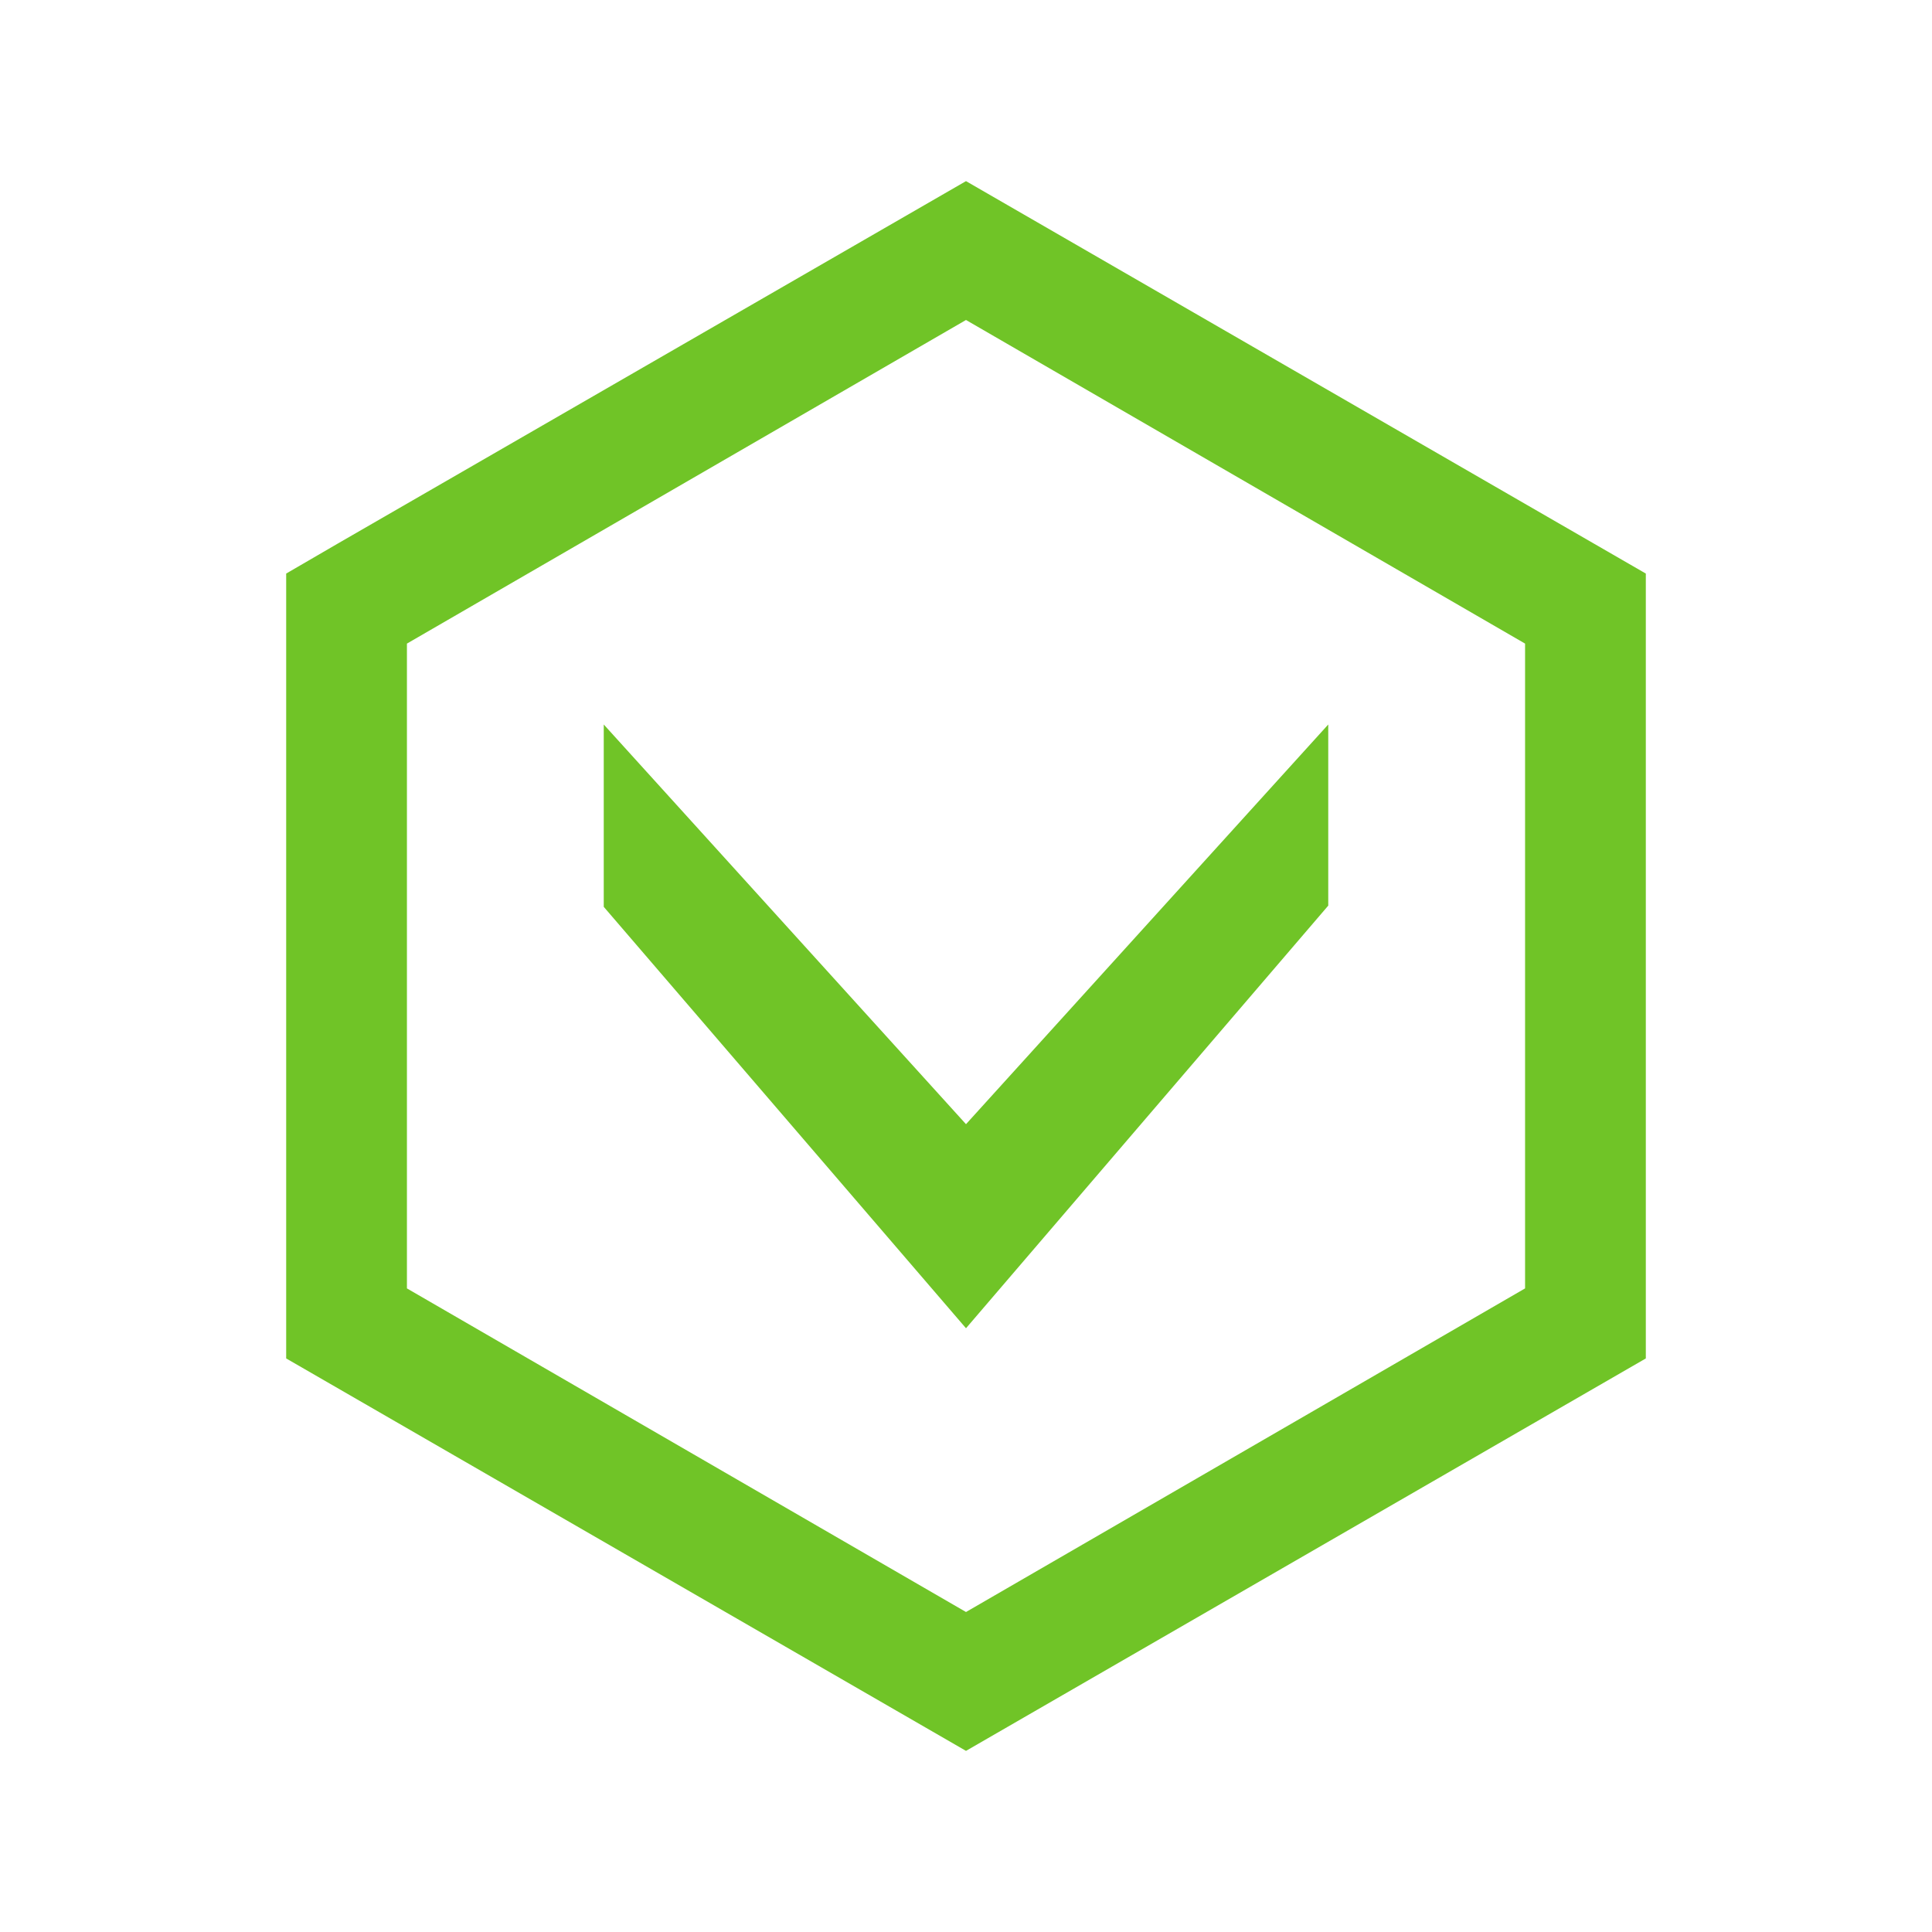
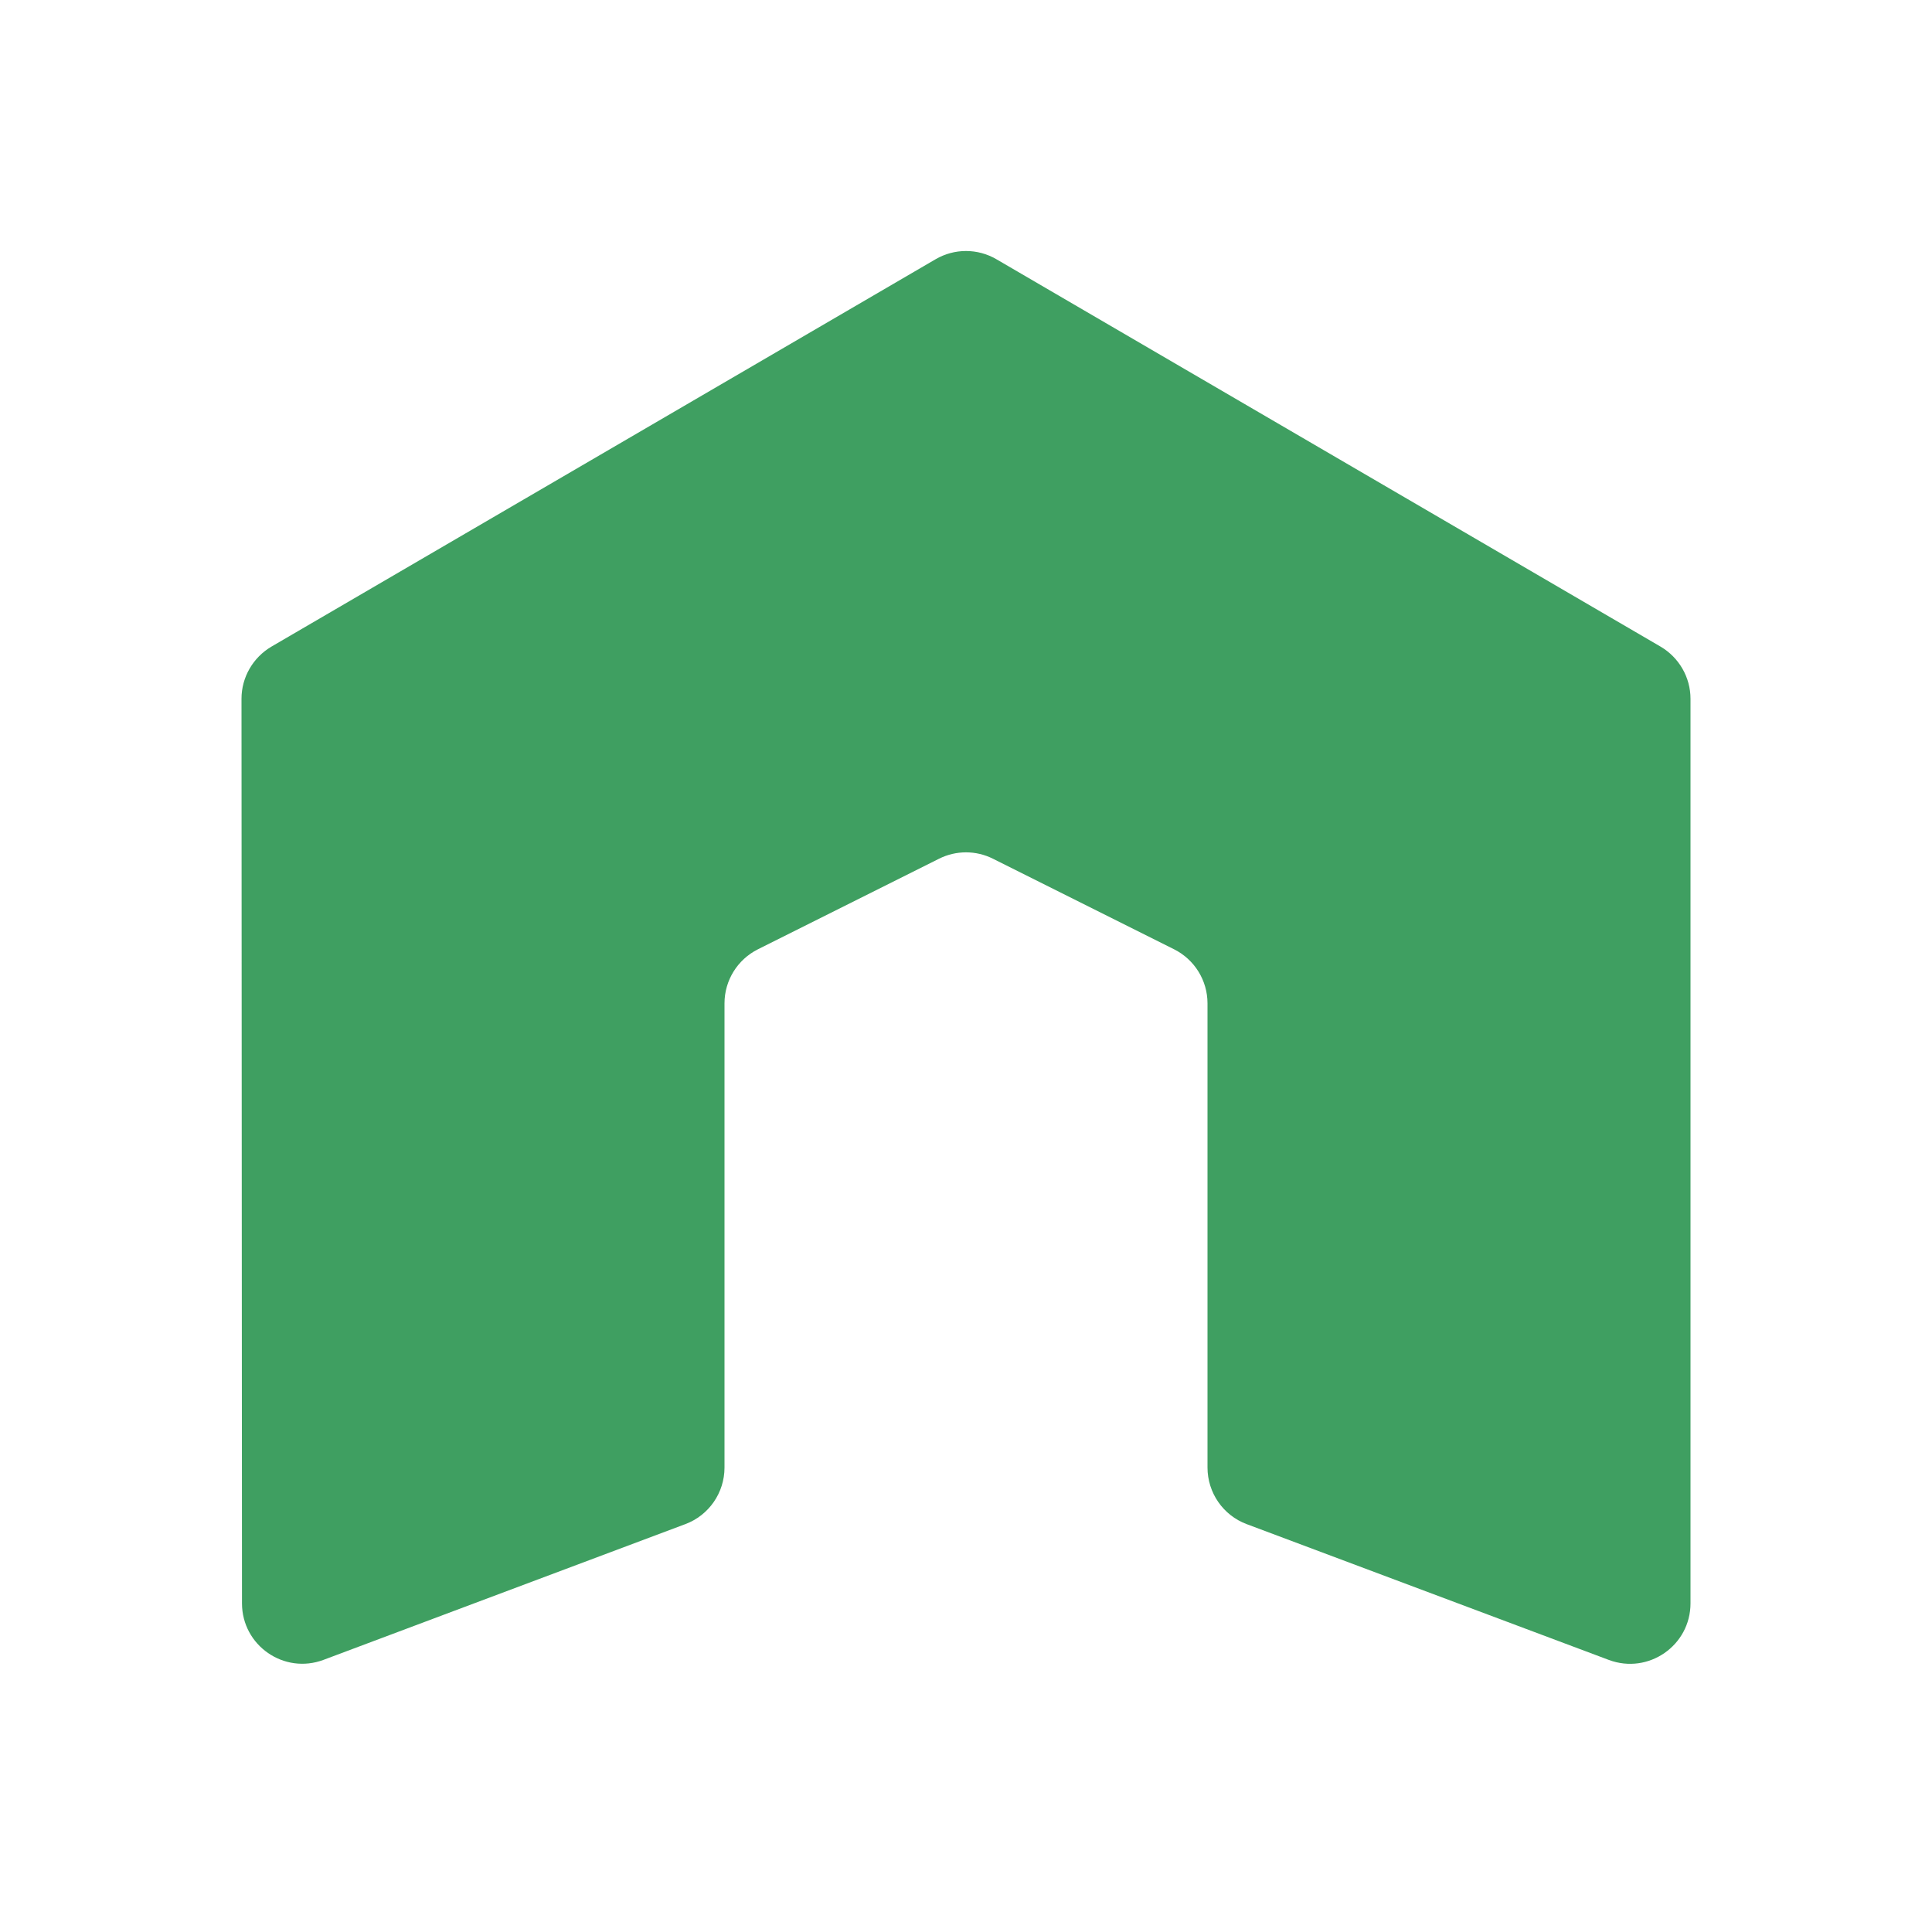
- <svg xmlns="http://www.w3.org/2000/svg" id="Calque_1" data-name="Calque 1" viewBox="0 0 16 16">
-   <defs>
-     <style>.cls-1{fill:#70c427}</style>
-   </defs>
-   <path d="m8 1.5-5.2 3-.43.25v6.5L8 14.5l5.63-3.25v-6.5Zm4.63 9.17L8 13.35l-4.63-2.68V5.33L8 2.65l4.63 2.68Z" class="cls-1" />
-   <path d="M5 6v1.51L8 11l3-3.5V6L8 9.31z" class="cls-1" />
+ <svg xmlns="http://www.w3.org/2000/svg" width="16" height="16" viewBox="0 0 16 16" fill="none">
+   <path d="M13.752 5.355C13.905 5.445 14 5.609 14 5.787V13.278C14 13.628 13.651 13.869 13.324 13.747L10.324 12.622C10.129 12.549 10 12.362 10 12.153V8.309C10 8.12 9.893 7.947 9.724 7.862L8.224 7.112C8.083 7.041 7.917 7.041 7.776 7.112L6.276 7.862C6.107 7.947 6 8.12 6 8.309V12.154C6 12.362 5.871 12.549 5.676 12.622L2.68 13.746C2.353 13.869 2.005 13.628 2.004 13.279L2 5.787C2 5.609 2.095 5.445 2.248 5.355L7.748 2.147C7.904 2.056 8.096 2.056 8.252 2.147L13.752 5.355Z" fill="#3F9F61" />
</svg>
